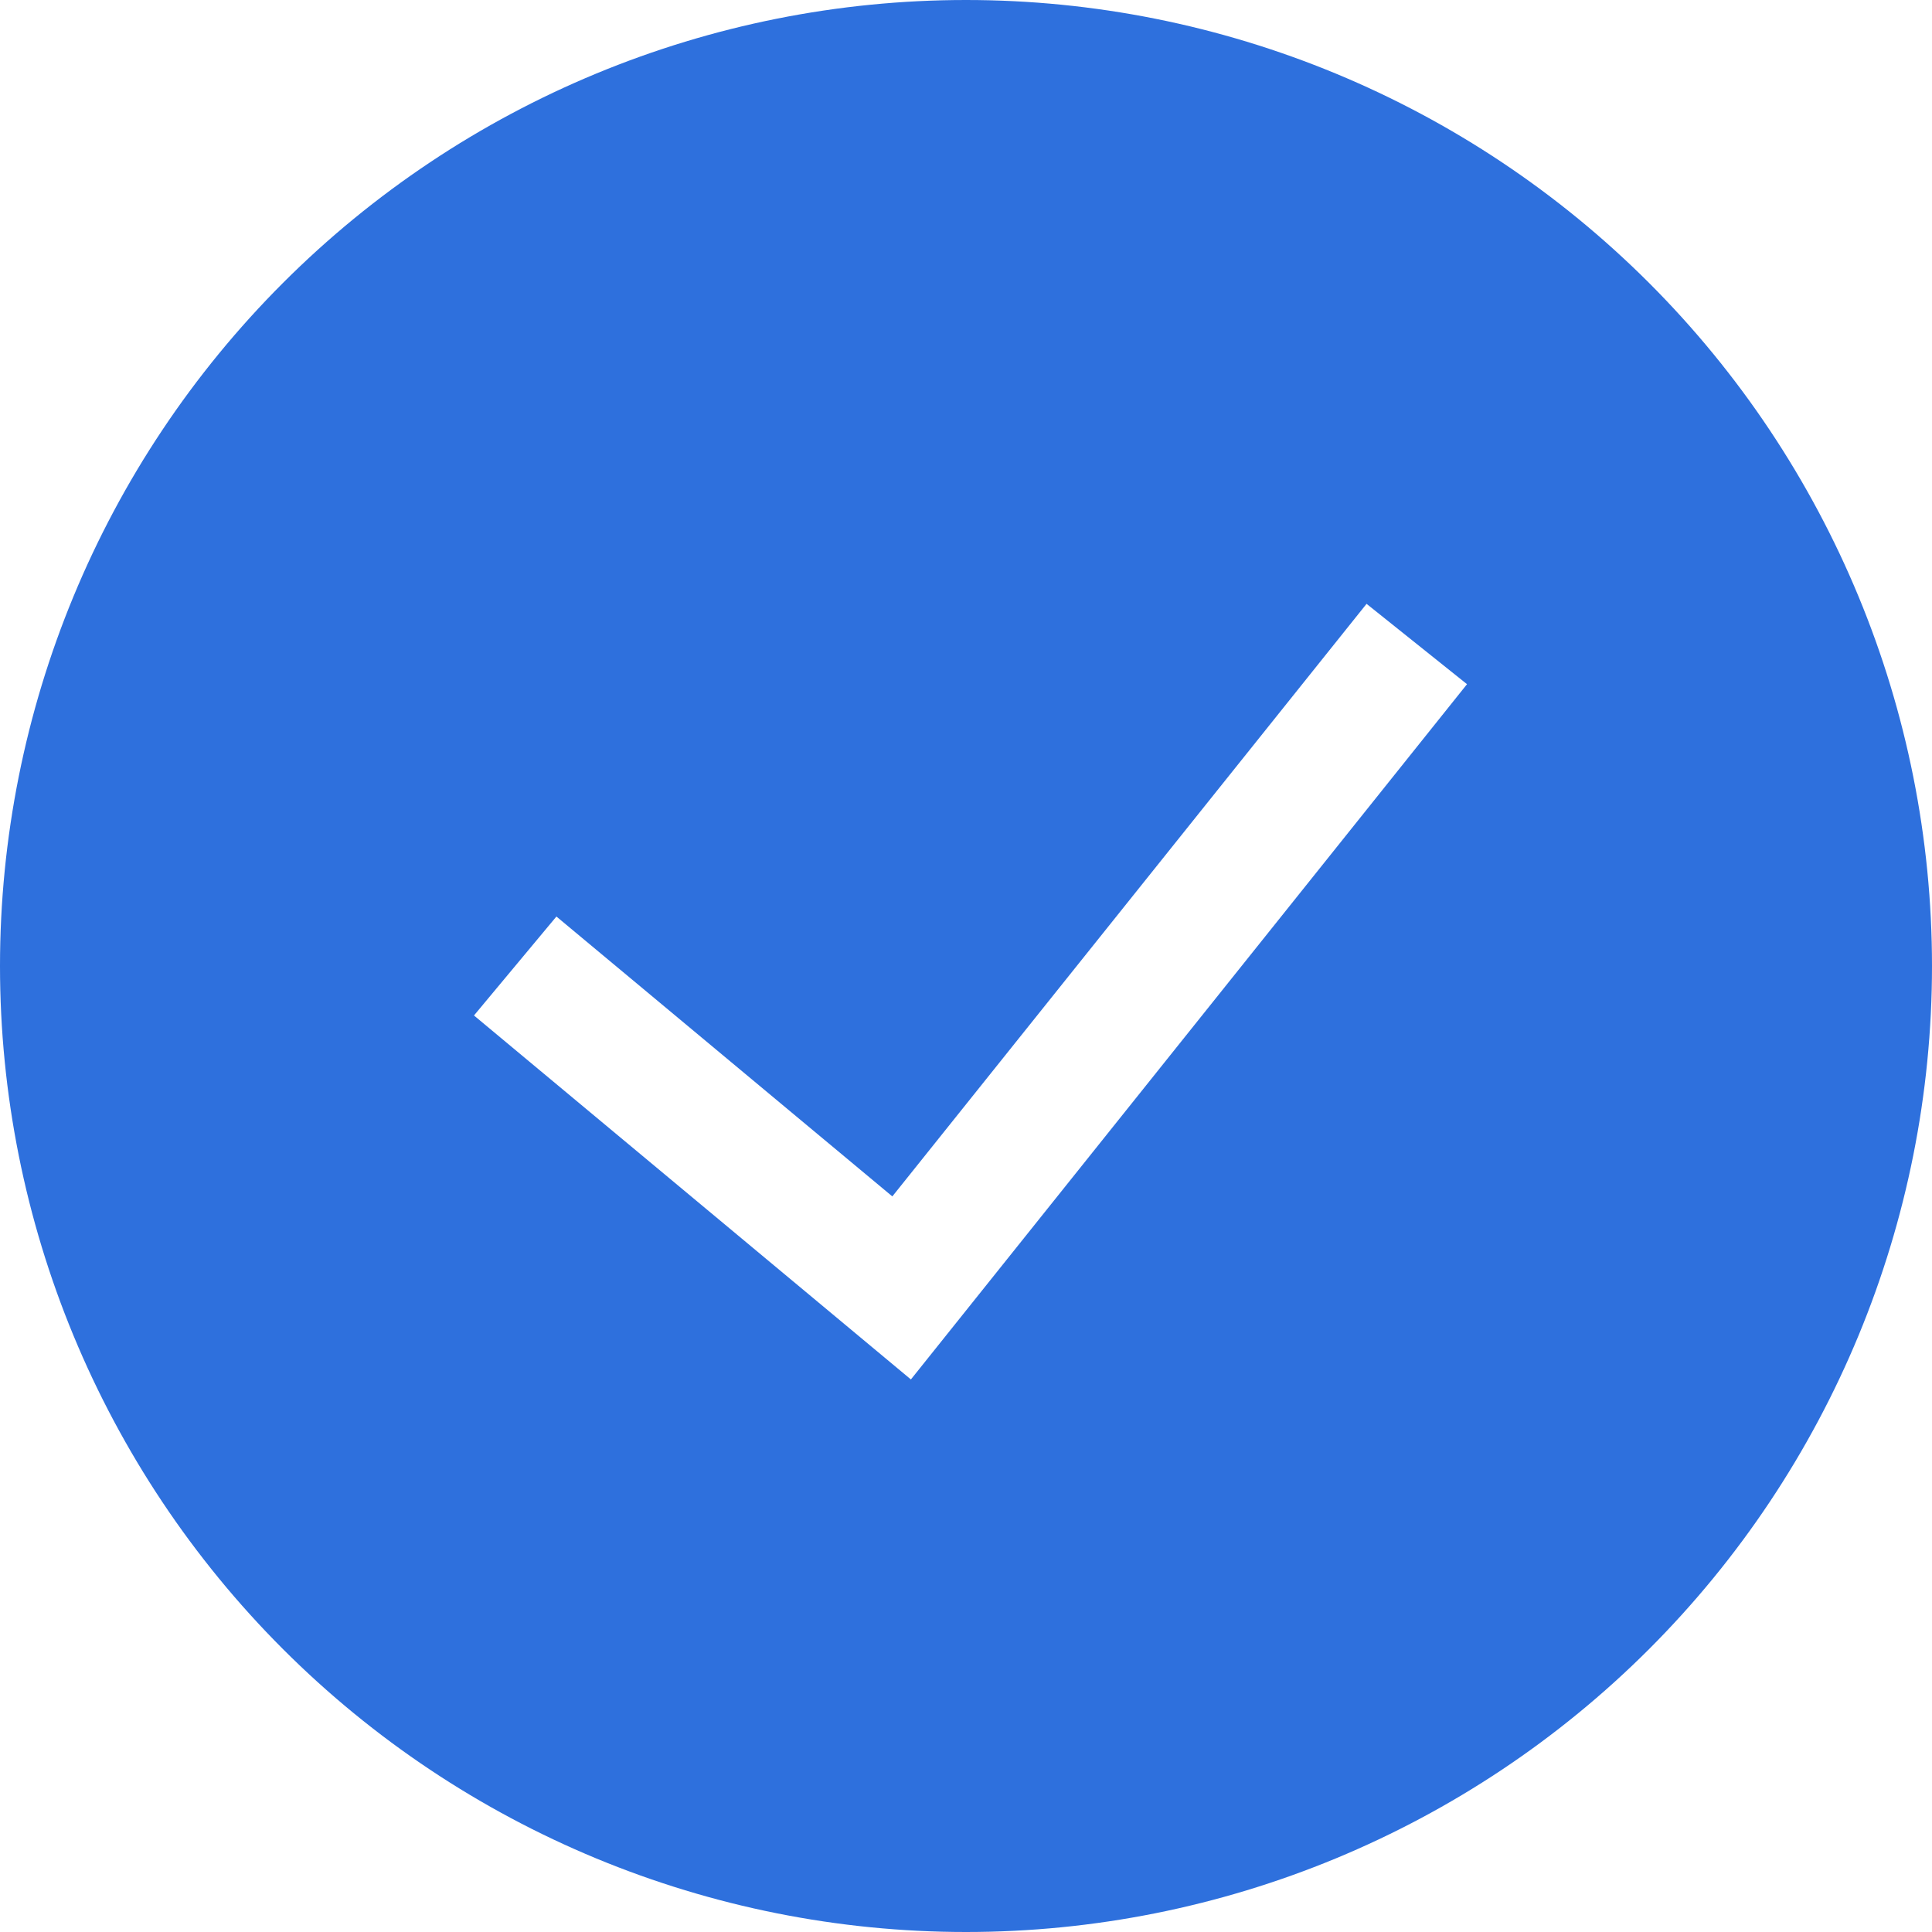
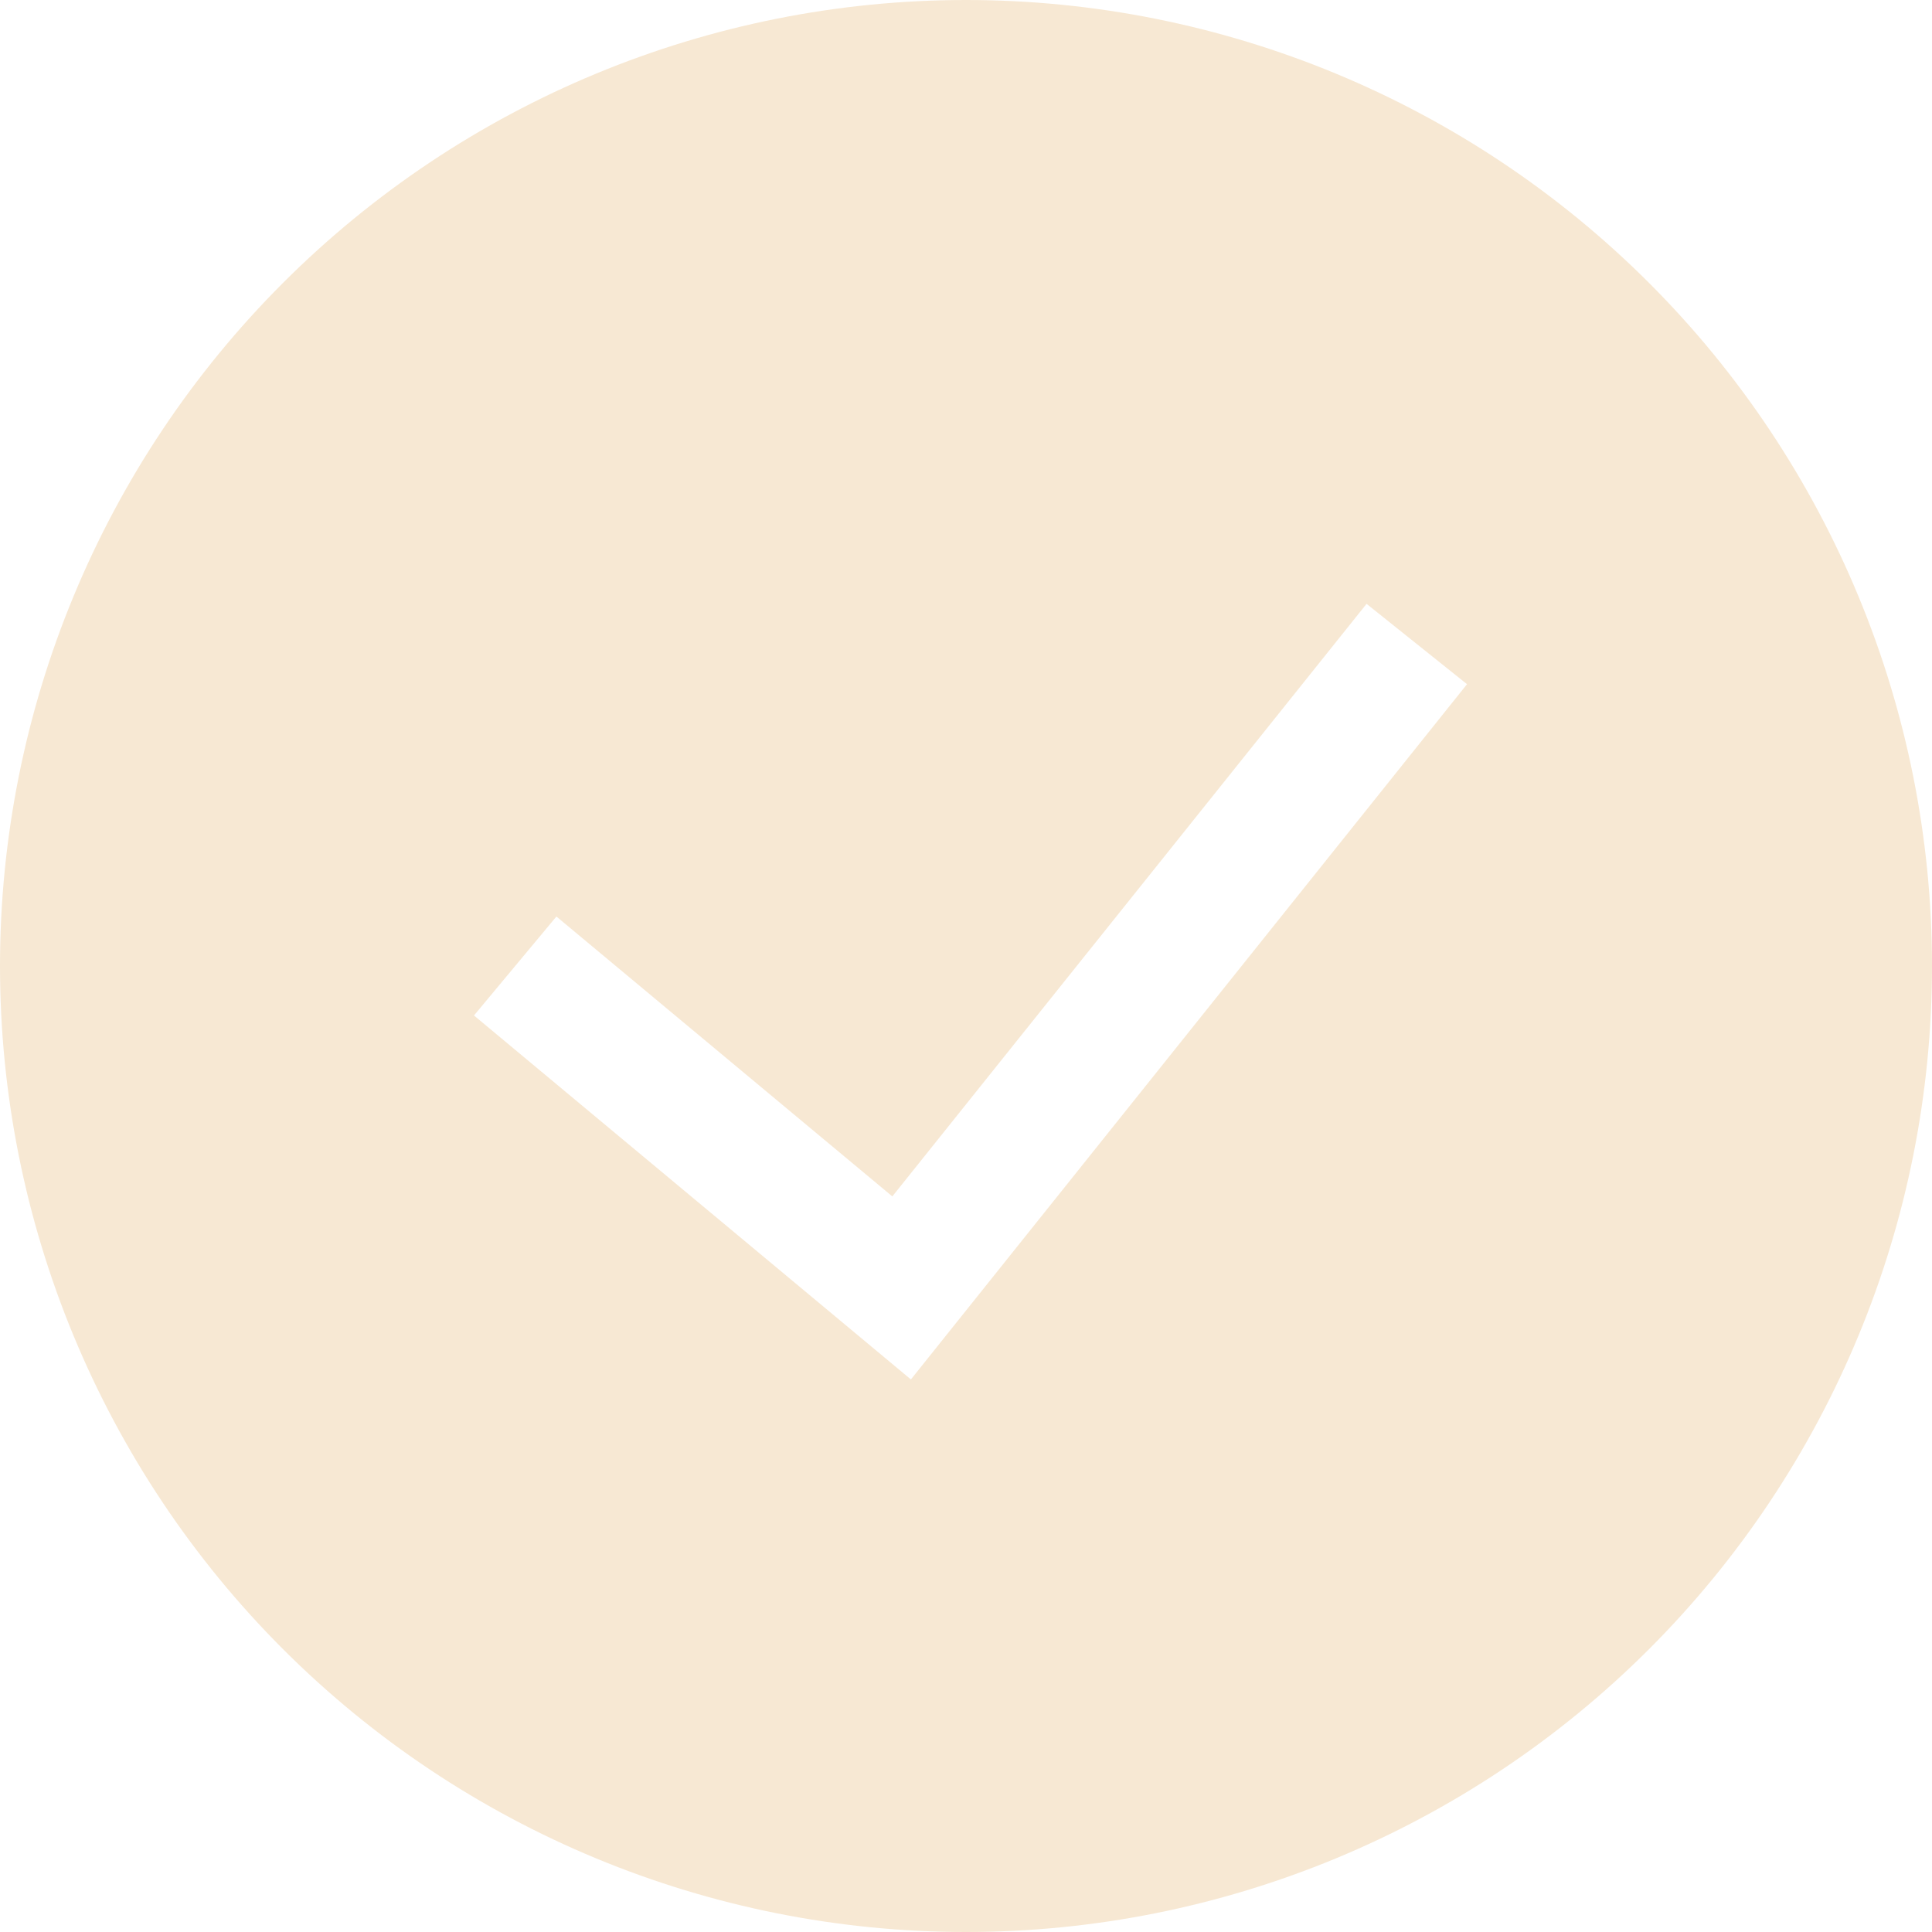
<svg xmlns="http://www.w3.org/2000/svg" width="46" height="46" viewBox="0 0 46 46" fill="none">
-   <path fill-rule="evenodd" clip-rule="evenodd" d="M0 23C0 16.9 2.423 11.05 6.737 6.737C11.05 2.423 16.9 0 23 0C29.1 0 34.95 2.423 39.264 6.737C43.577 11.05 46 16.9 46 23C46 29.1 43.577 34.95 39.264 39.264C34.95 43.577 29.1 46 23 46C16.9 46 11.05 43.577 6.737 39.264C2.423 34.95 0 29.1 0 23ZM21.688 32.844L34.929 16.29L32.537 14.377L21.246 28.486L13.248 21.822L11.285 24.178L21.688 32.844Z" fill="#2E70DD" />
+   <path fill-rule="evenodd" clip-rule="evenodd" d="M0 23C0 16.9 2.423 11.05 6.737 6.737C11.05 2.423 16.9 0 23 0C29.1 0 34.95 2.423 39.264 6.737C43.577 11.05 46 16.9 46 23C46 29.1 43.577 34.95 39.264 39.264C34.95 43.577 29.1 46 23 46C16.9 46 11.05 43.577 6.737 39.264C2.423 34.95 0 29.1 0 23ZM21.688 32.844L34.929 16.29L32.537 14.377L21.246 28.486L13.248 21.822L11.285 24.178L21.688 32.844Z" fill="#F7E8D3" />
</svg>
